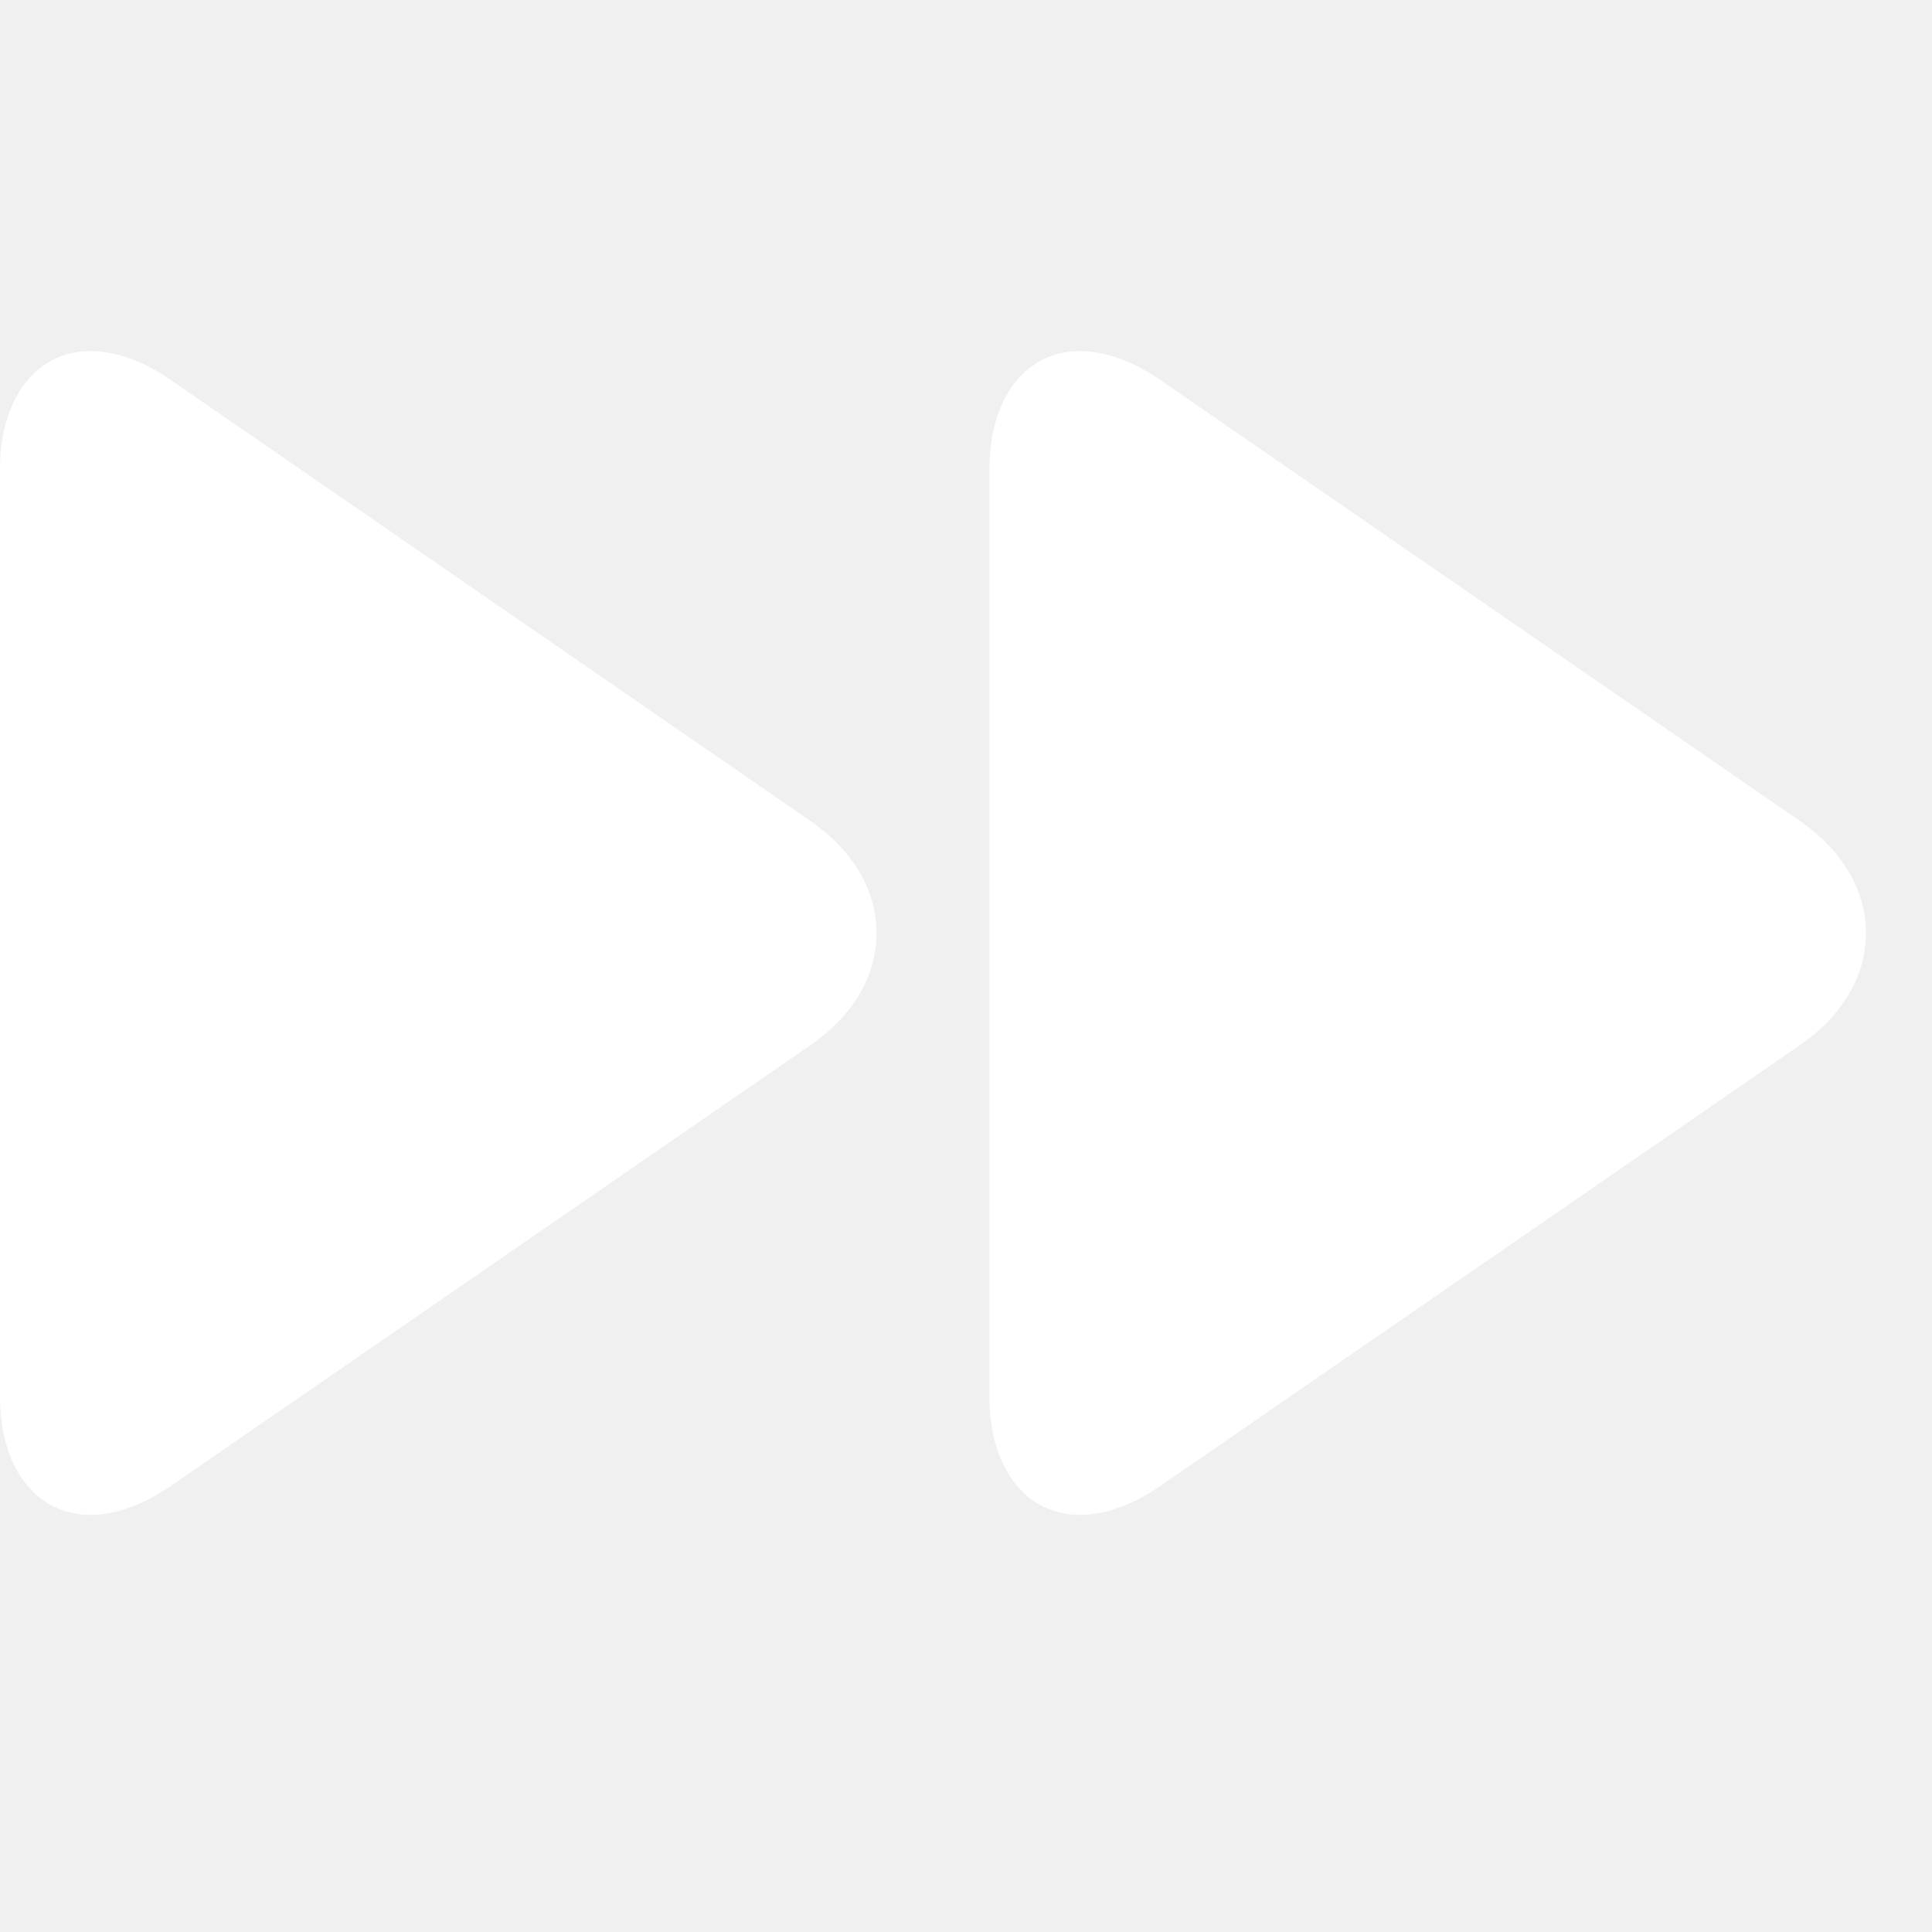
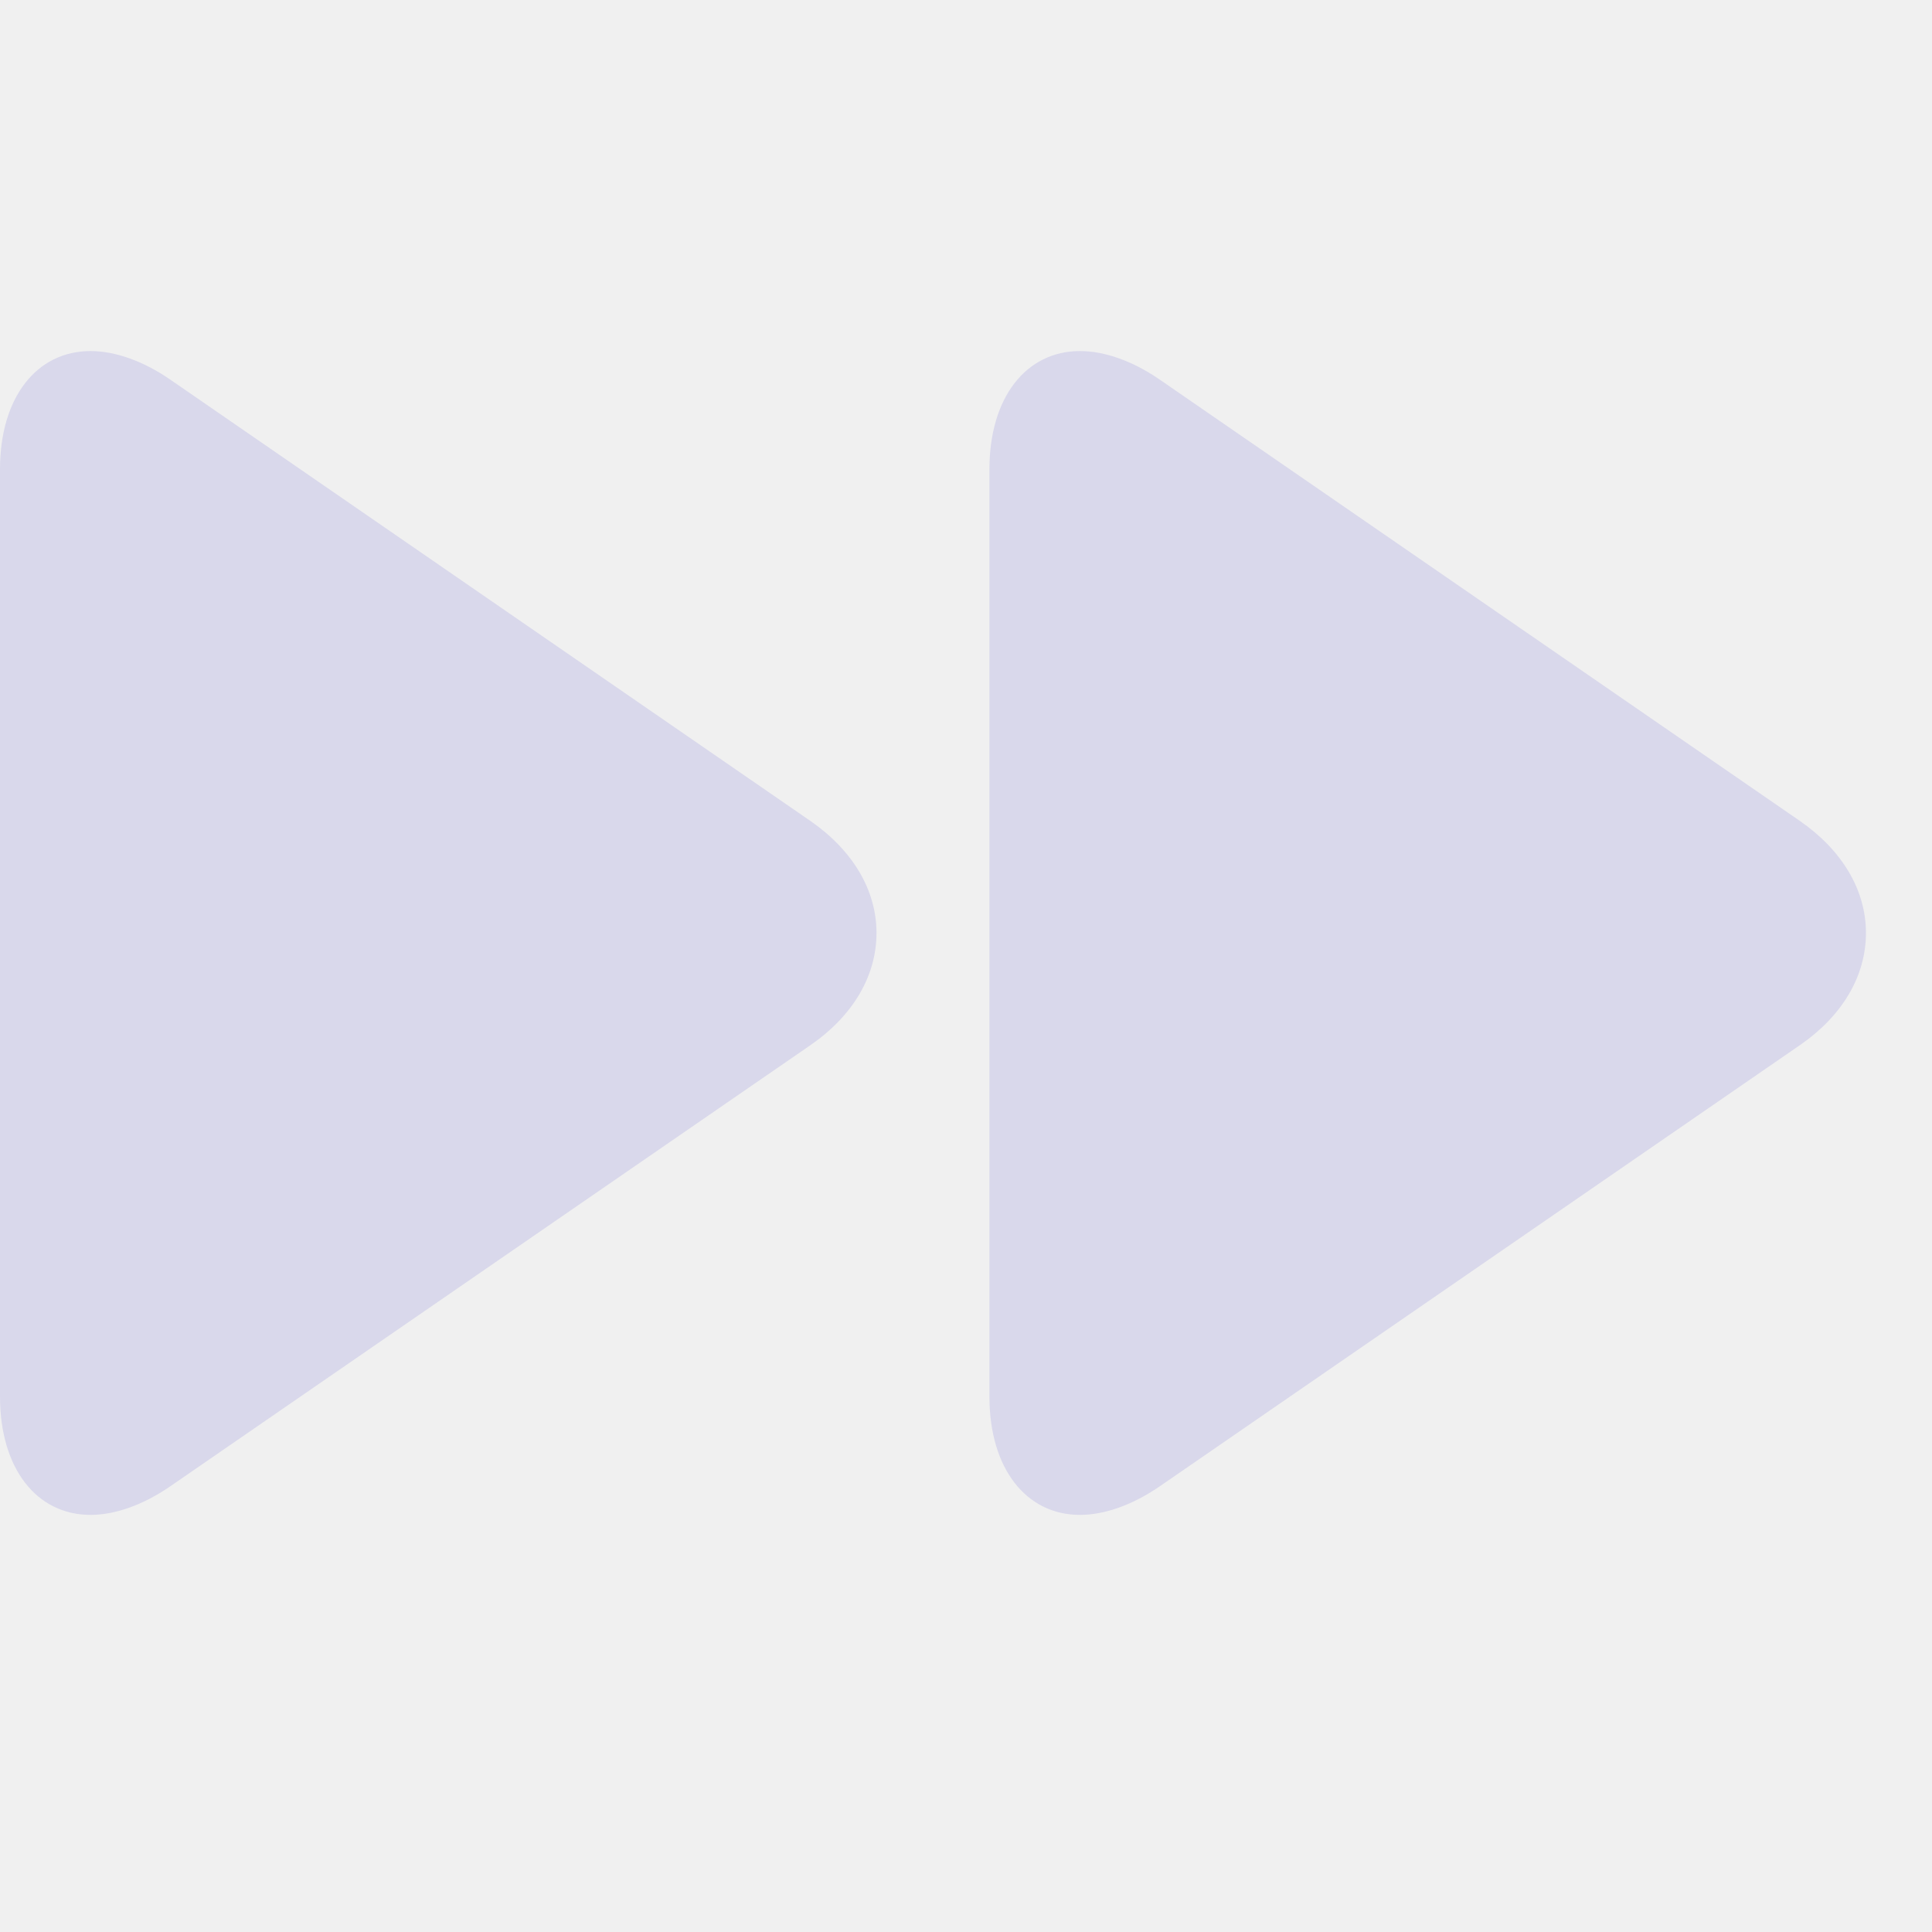
<svg xmlns="http://www.w3.org/2000/svg" version="1.1" id="Capa_1" x="0px" y="0px" viewBox="0 0 512 512" style="enable-background:new 0 0 512 512;" xml:space="preserve">
  <g>
    <g>
-       <path d="M214.7,217.51L45.168,100.634c-7.2-4.98-14.672-7.6-21.172-7.6C9.684,93.034,0,105.33,0,124.374v245.744    c0,19.036,9.684,31.344,23.996,31.344c6.5,0,13.96-2.632,21.172-7.608L214.78,276.978c11.296-7.812,17.5-18.372,17.5-29.74    C232.28,235.89,225.996,225.326,214.7,217.51z" data-original="#000000" class="active-path" data-old_color="#000000" fill="#FFFFFF" />
+       <path d="M214.7,217.51L45.168,100.634c-7.2-4.98-14.672-7.6-21.172-7.6C9.684,93.034,0,105.33,0,124.374v245.744    c0,19.036,9.684,31.344,23.996,31.344c6.5,0,13.96-2.632,21.172-7.608L214.78,276.978c11.296-7.812,17.5-18.372,17.5-29.74    C232.28,235.89,225.996,225.326,214.7,217.51z" data-original="#000000" class="active-path" data-old_color="#000000" fill="#D9D8EB" />
    </g>
  </g>
  <g>
    <g>
-       <path d="M476.928,217.51L307.392,100.634c-7.204-4.98-14.68-7.6-21.18-7.6c-14.304,0-24.004,12.296-24.004,31.34v245.744    c0,19.036,9.7,31.344,24.004,31.344c6.5,0,13.968-2.632,21.184-7.604l169.596-116.88c11.312-7.812,17.504-18.372,17.504-29.74    C494.496,235.89,488.216,225.326,476.928,217.51z" data-original="#000000" class="active-path" data-old_color="#000000" fill="#FFFFFF" />
+       <path d="M476.928,217.51L307.392,100.634c-7.204-4.98-14.68-7.6-21.18-7.6c-14.304,0-24.004,12.296-24.004,31.34v245.744    c0,19.036,9.7,31.344,24.004,31.344c6.5,0,13.968-2.632,21.184-7.604l169.596-116.88c11.312-7.812,17.504-18.372,17.504-29.74    C494.496,235.89,488.216,225.326,476.928,217.51z" data-original="#000000" class="active-path" data-old_color="#000000" fill="#D9D8EB" />
    </g>
  </g>
</svg>
